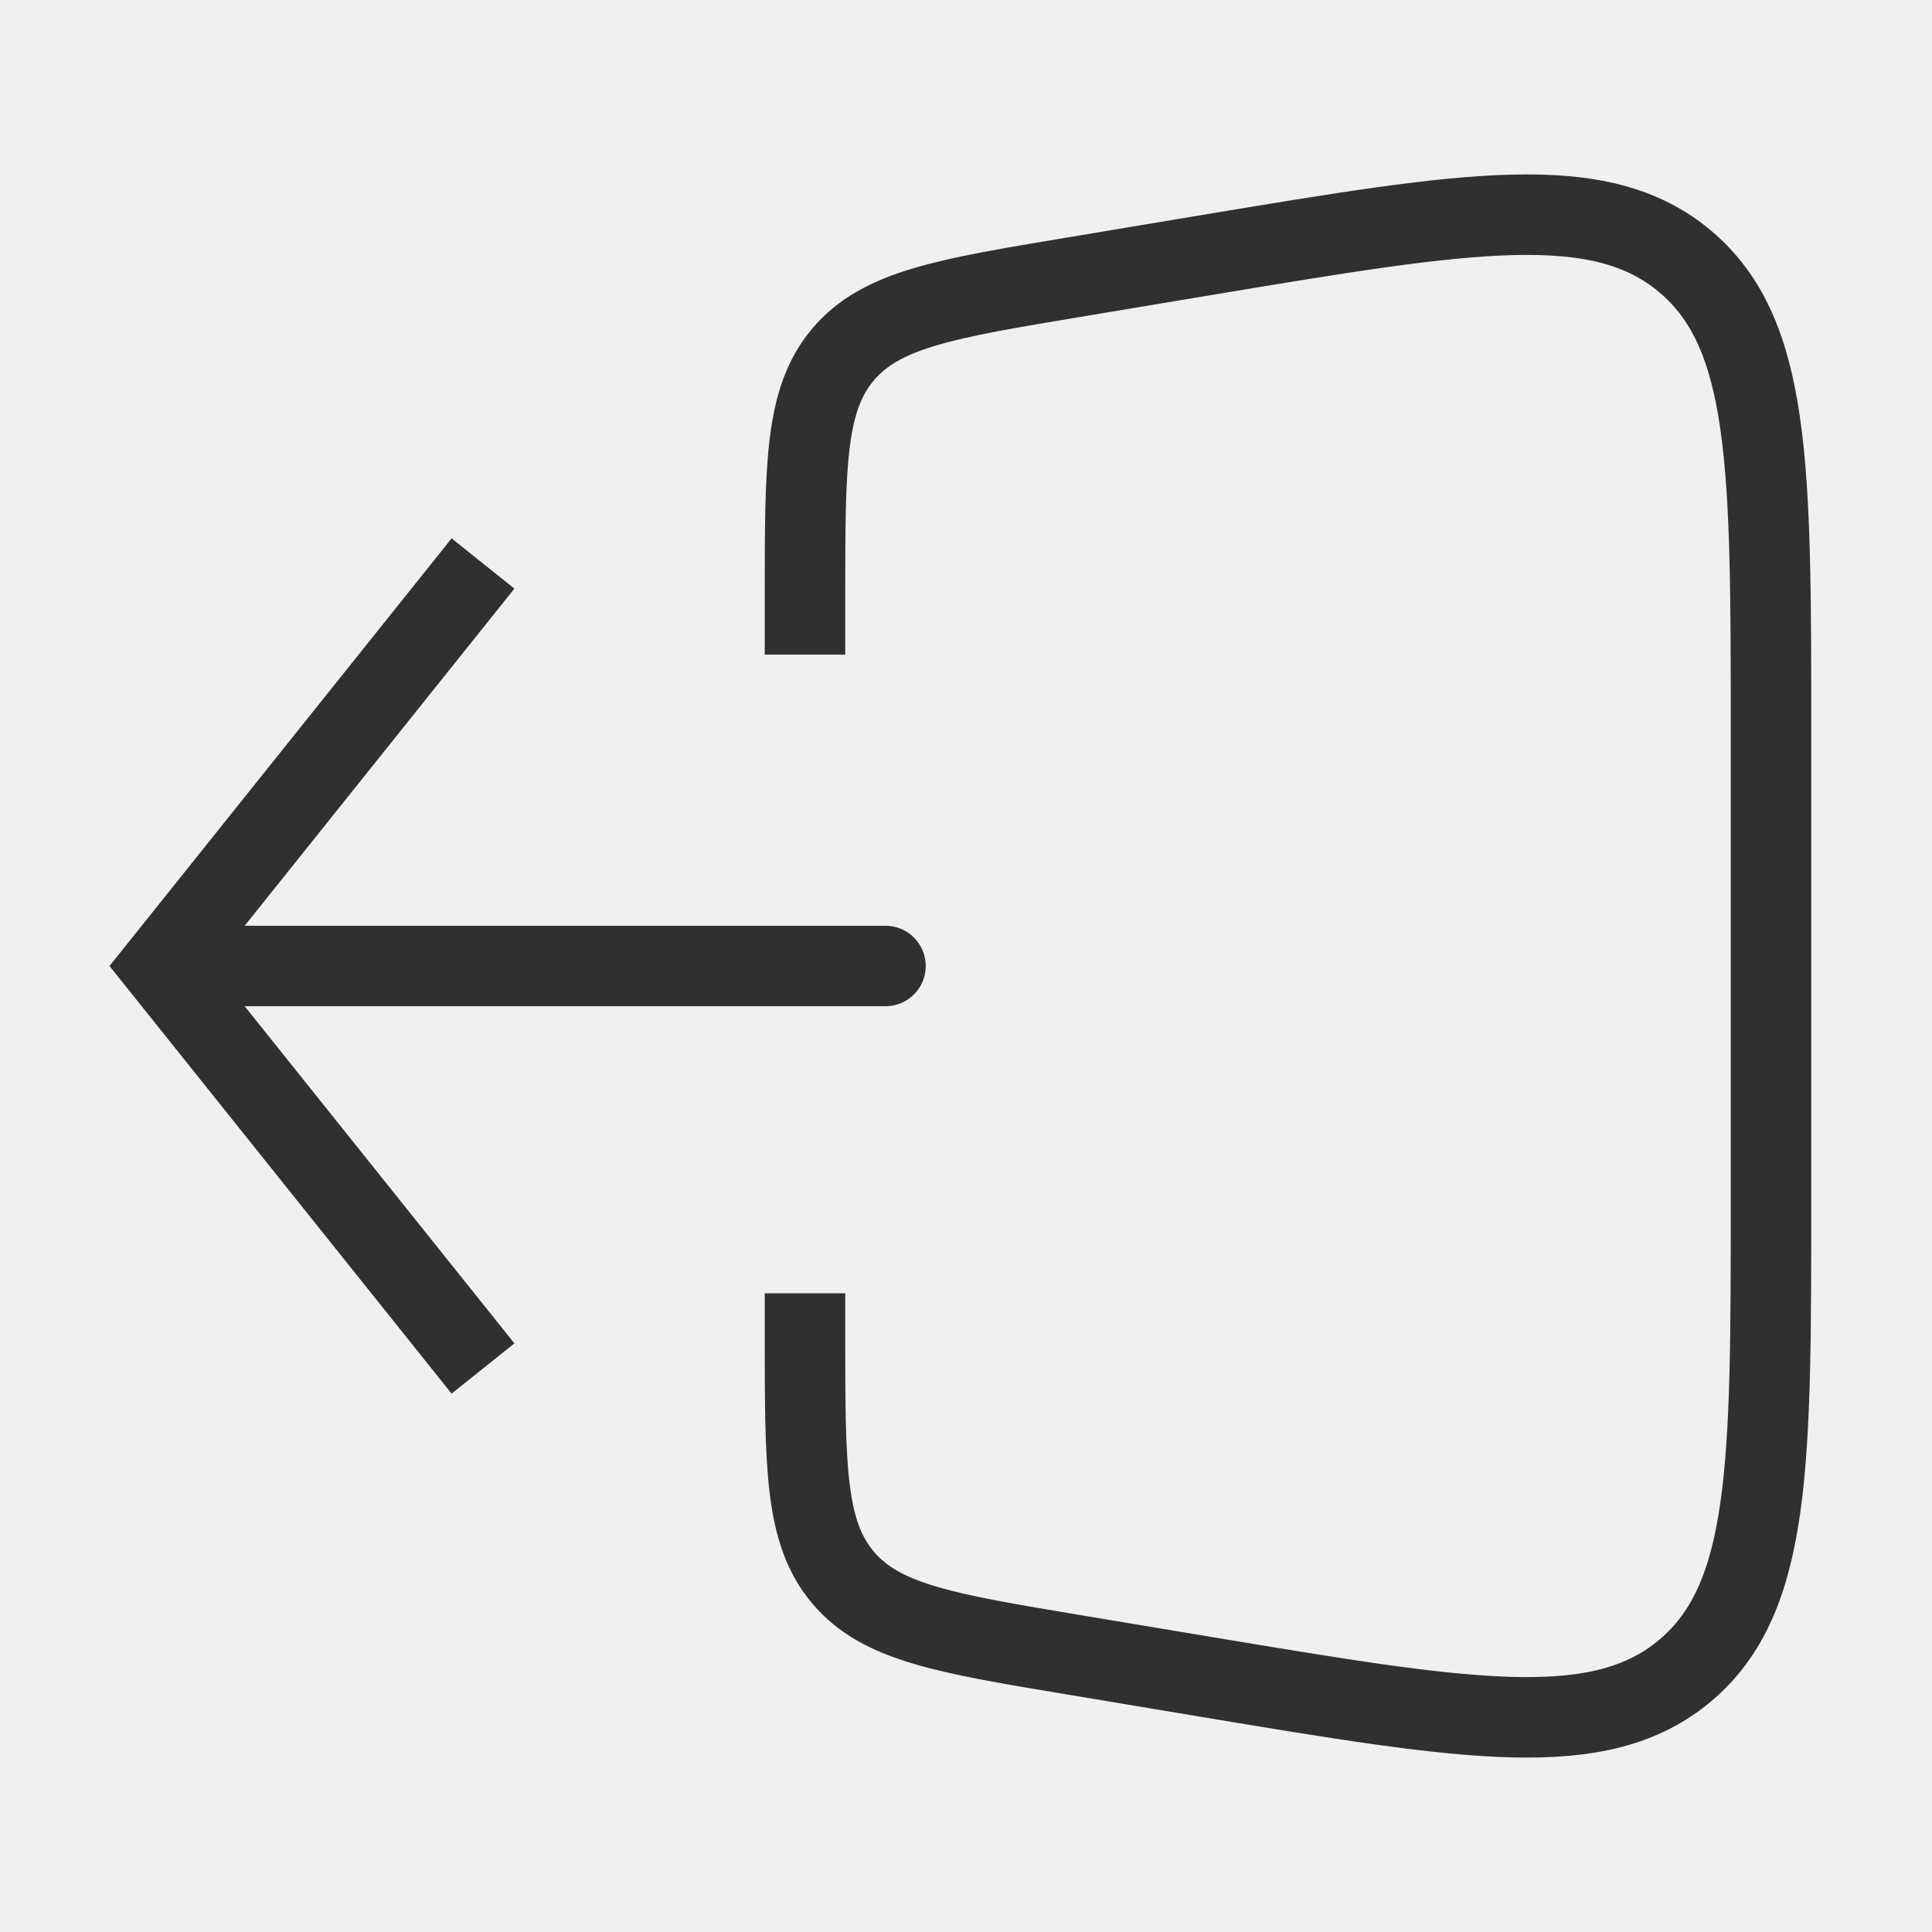
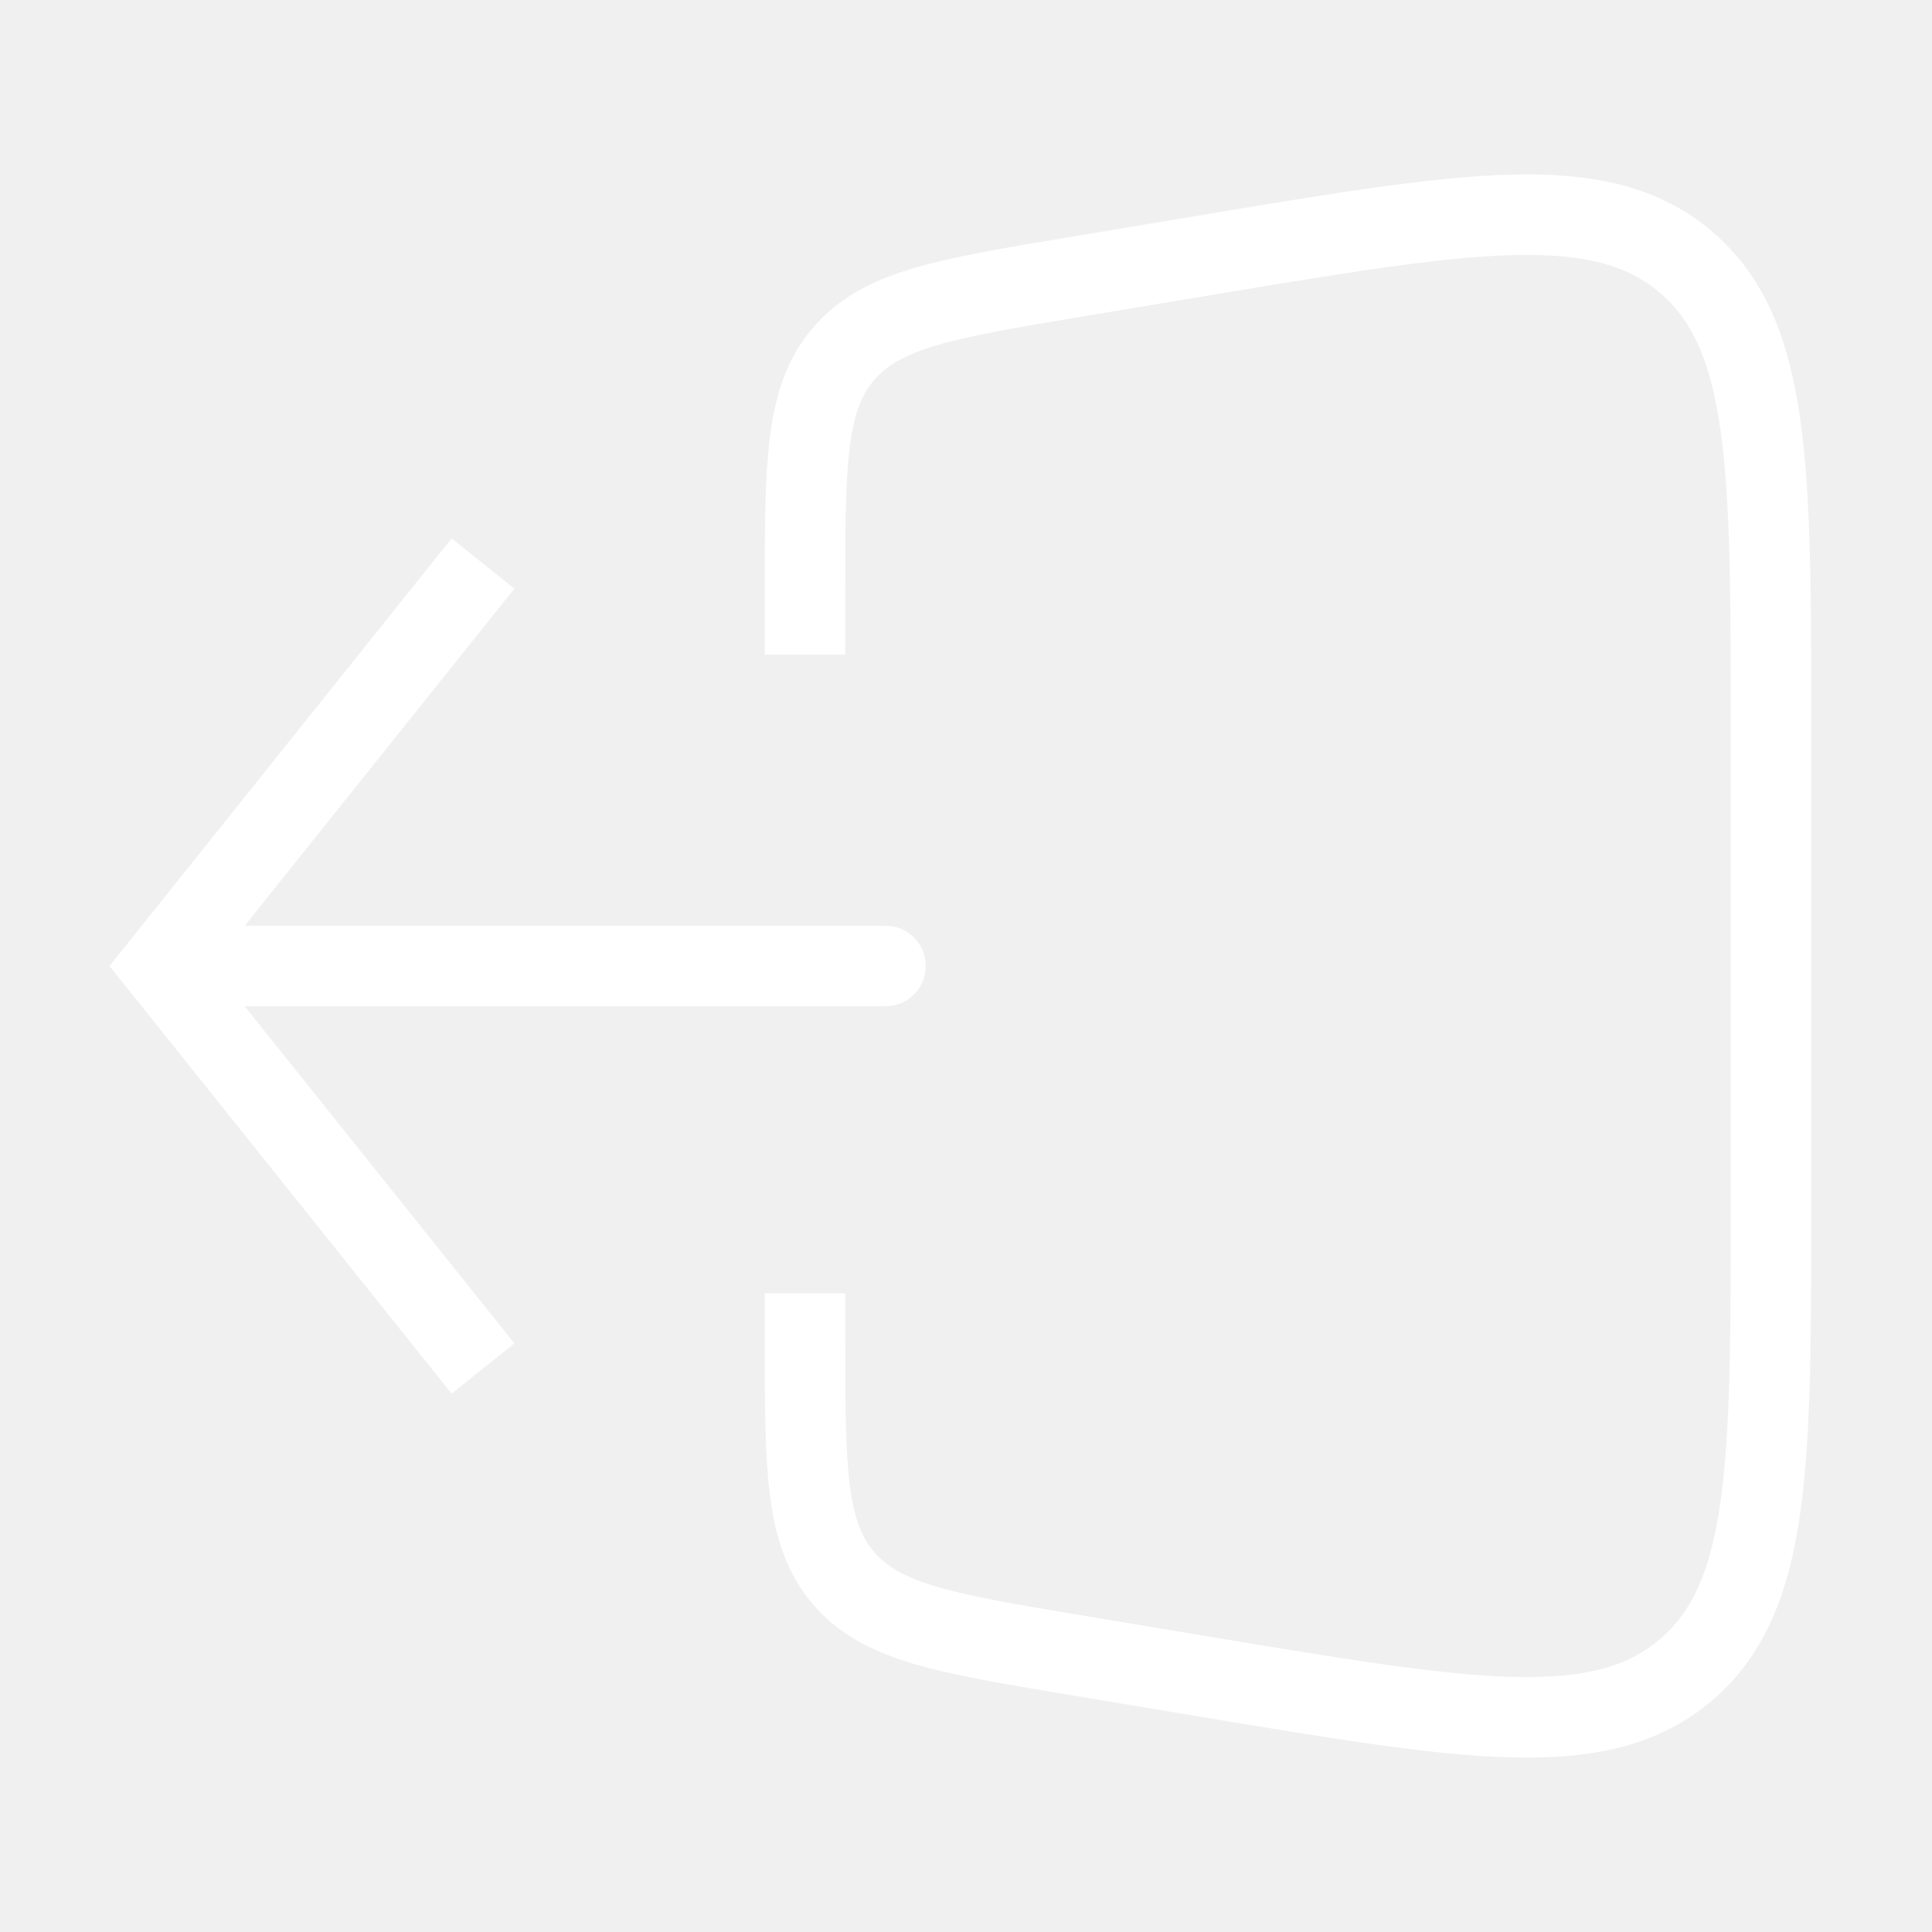
<svg xmlns="http://www.w3.org/2000/svg" width="24" height="24" viewBox="0 0 24 24" fill="none">
-   <path d="M2 12L1.61 11.688L1.36 12L1.61 12.312L2 12ZM11 12.5C11.276 12.5 11.5 12.276 11.5 12C11.5 11.724 11.276 11.5 11 11.5V12.5ZM5.61 6.688L1.61 11.688L2.39 12.312L6.39 7.312L5.61 6.688ZM1.61 12.312L5.61 17.312L6.39 16.688L2.39 11.688L1.61 12.312ZM2 12.5H11V11.5H2V12.5Z" fill="#303030" />
-   <path d="M10 8.132V7.389C10 5.77 10 4.961 10.474 4.402C10.948 3.842 11.746 3.709 13.342 3.443L15.014 3.164C18.257 2.624 19.878 2.354 20.939 3.252C22 4.151 22 5.795 22 9.083V14.917C22 18.205 22 19.849 20.939 20.748C19.878 21.646 18.257 21.376 15.014 20.836L13.342 20.557C11.746 20.291 10.948 20.158 10.474 19.599C10 19.039 10 18.23 10 16.611V16.066" stroke="#303030" />
+   <path d="M2 12L1.61 11.688L1.36 12L1.61 12.312L2 12ZM11 12.5C11.276 12.5 11.5 12.276 11.5 12C11.5 11.724 11.276 11.5 11 11.5V12.5ZM5.61 6.688L1.61 11.688L2.39 12.312L6.39 7.312L5.61 6.688ZM1.61 12.312L5.61 17.312L6.39 16.688L2.39 11.688L1.61 12.312ZM2 12.5H11V11.5H2V12.5Z" fill="#ffffff" />
+   <path d="M10 8.132V7.389C10 5.77 10 4.961 10.474 4.402C10.948 3.842 11.746 3.709 13.342 3.443L15.014 3.164C18.257 2.624 19.878 2.354 20.939 3.252C22 4.151 22 5.795 22 9.083V14.917C22 18.205 22 19.849 20.939 20.748C19.878 21.646 18.257 21.376 15.014 20.836L13.342 20.557C11.746 20.291 10.948 20.158 10.474 19.599C10 19.039 10 18.23 10 16.611V16.066" stroke="#ffffff" />
</svg>
